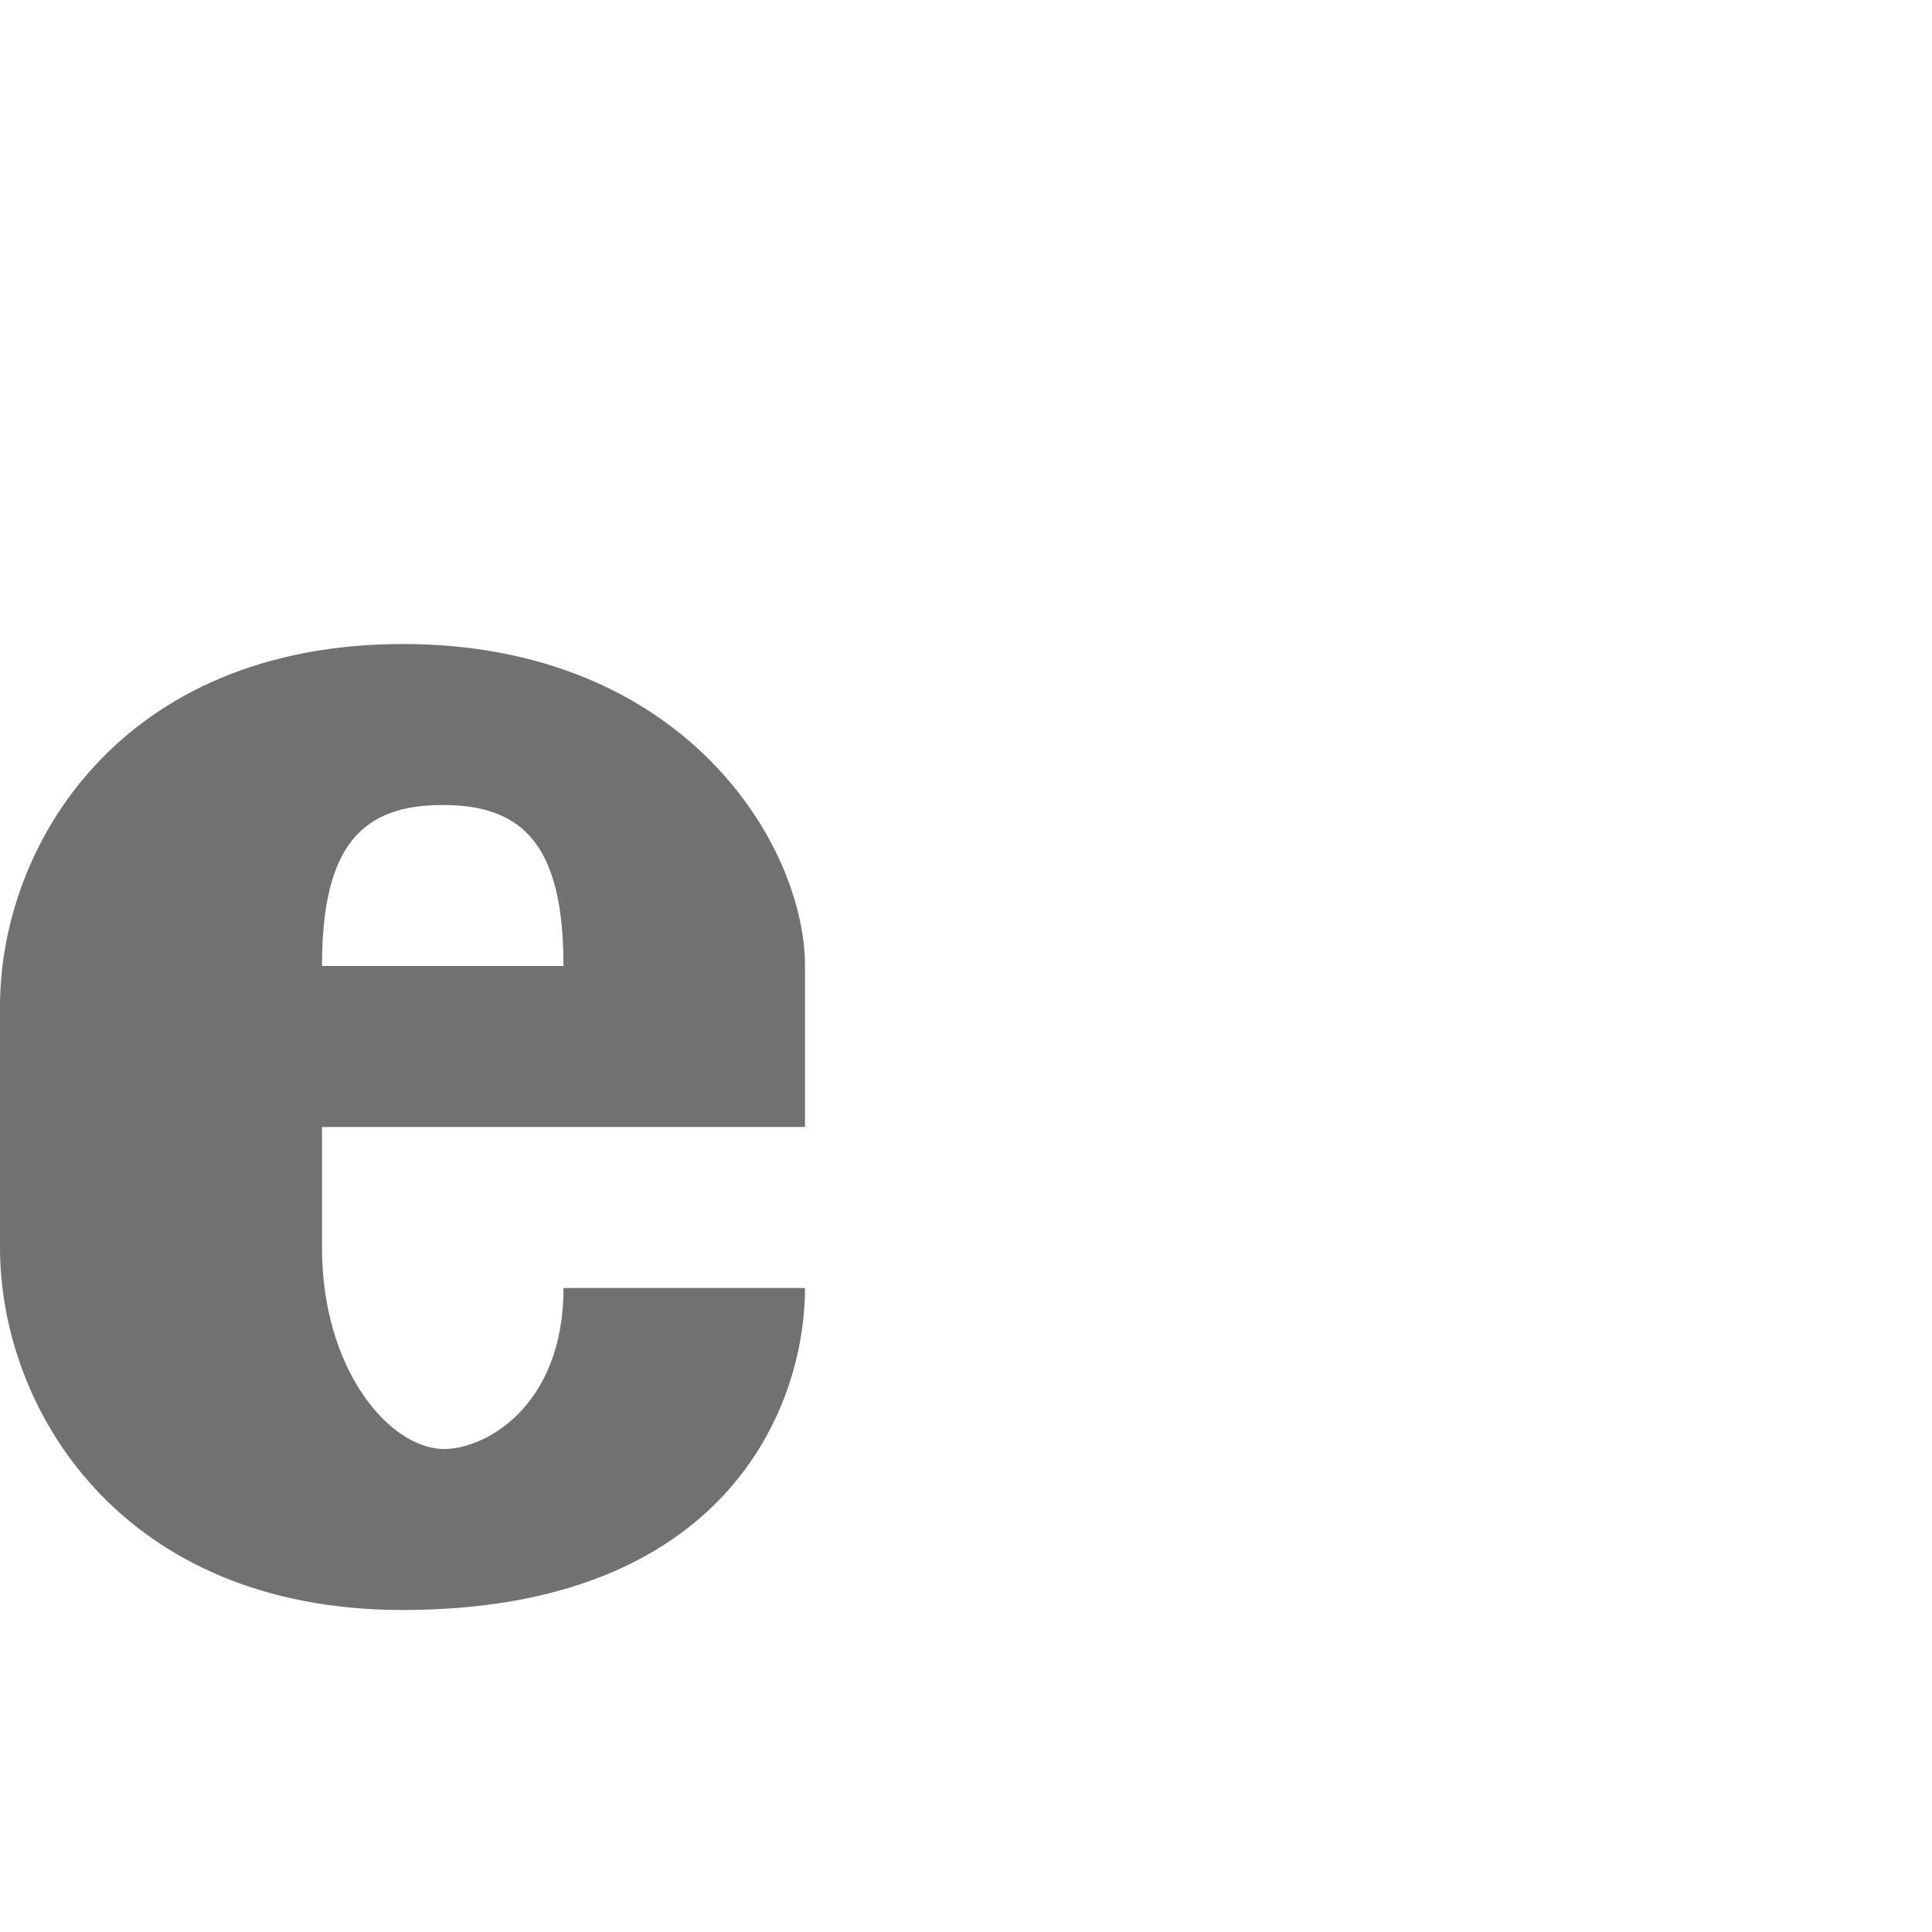
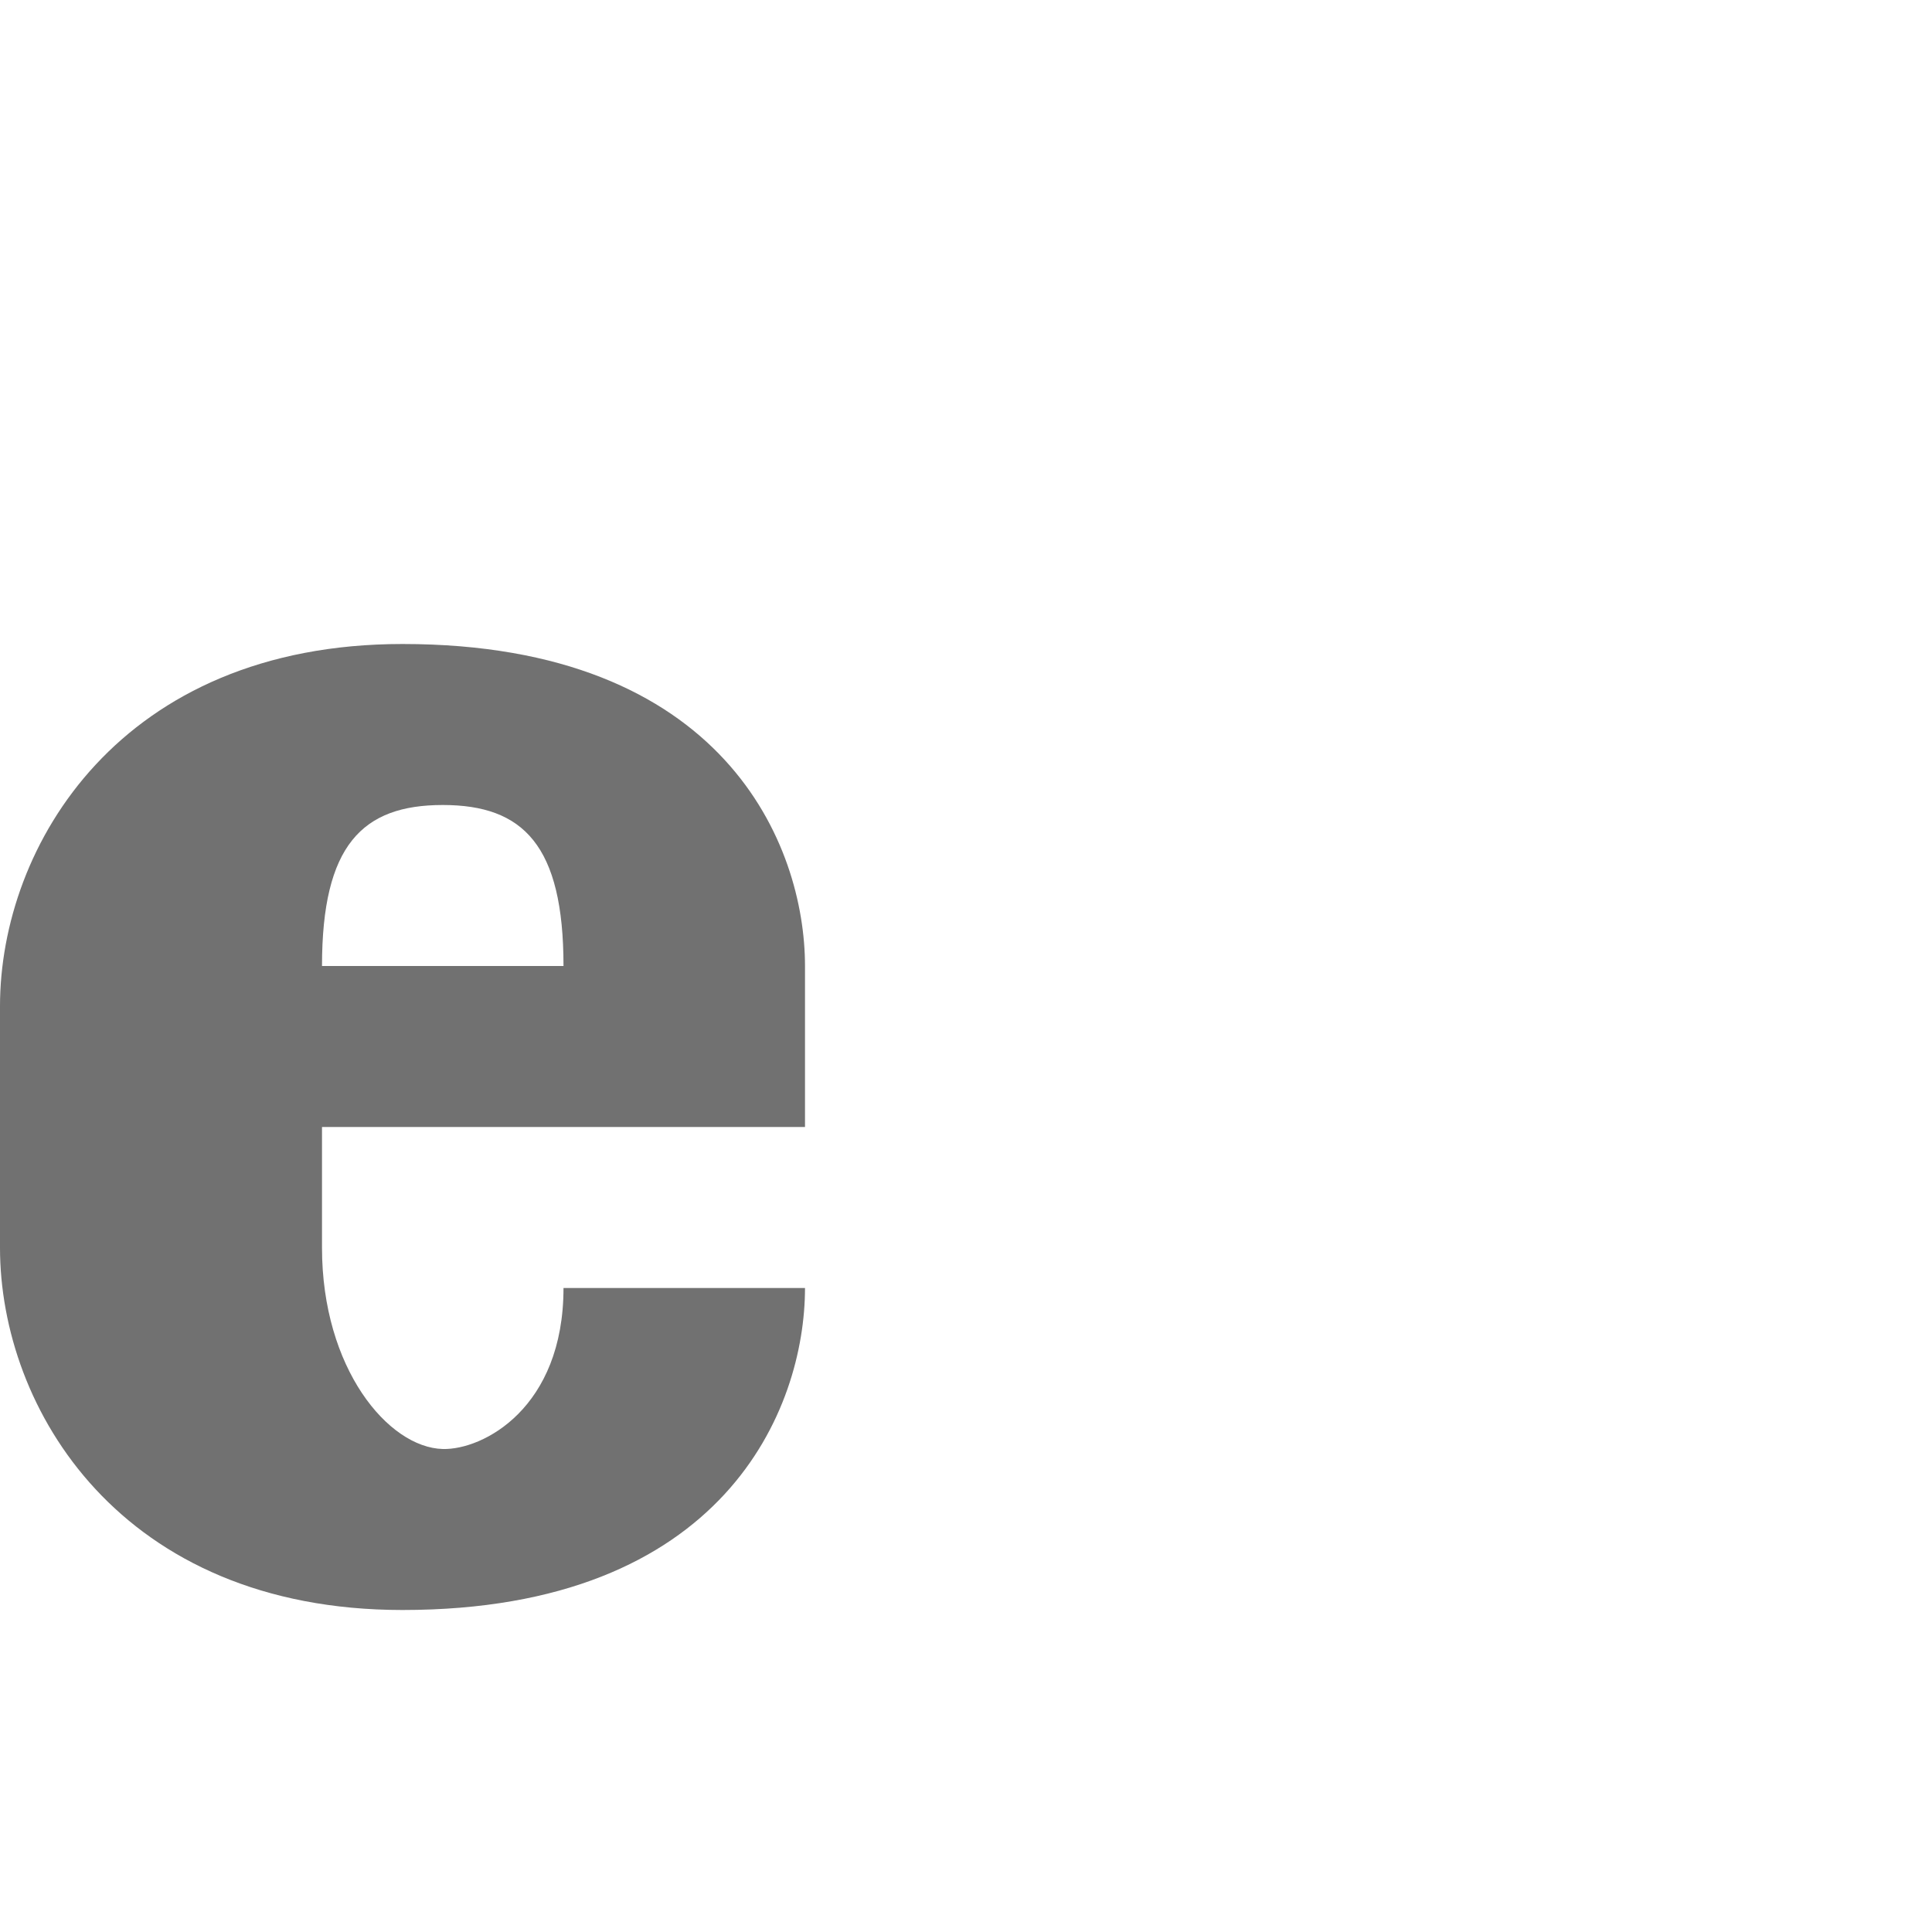
<svg xmlns="http://www.w3.org/2000/svg" width="1200" height="1200" viewBox="0 0 1200 1200" version="1.1" id="svg1">
  <defs id="defs1" />
  <g id="layer1">
-     <path id="path2" style="fill:#000000;fill-opacity:0.555;fill-rule:evenodd;stroke-width:1" d="M 250,400 C 75,400.185 0,525 0,625 v 150 c 0,100 75,225 250,225 200,0 250,-125 250,-200 H 350 c 0,74.614 -50.009,100.665 -75,100 -33.808,-0.9 -75,-50 -75,-125 V 700 H 500 V 600 C 500,525 425,400 250,400 Z m 25,100 c 50,0 75,25 75,100 H 200 c 0,-75 25,-100 75,-100 z" />
+     <path id="path2" style="fill:#000000;fill-opacity:0.555;fill-rule:evenodd;stroke-width:1" d="M 250,400 C 75,400 0,525 0,625 v 150 c 0,100 75,225 250,225 200,0 250,-125 250,-200 H 350 c 0,74.614 -50.009,100.665 -75,100 -33.808,-0.9 -75,-50 -75,-125 V 700 H 500 V 600 C 500,525 450,400 250,400 Z m 25,100 c 50,0 75,25 75,100 H 200 c 0,-75 25,-100 75,-100 z" />
  </g>
</svg>
